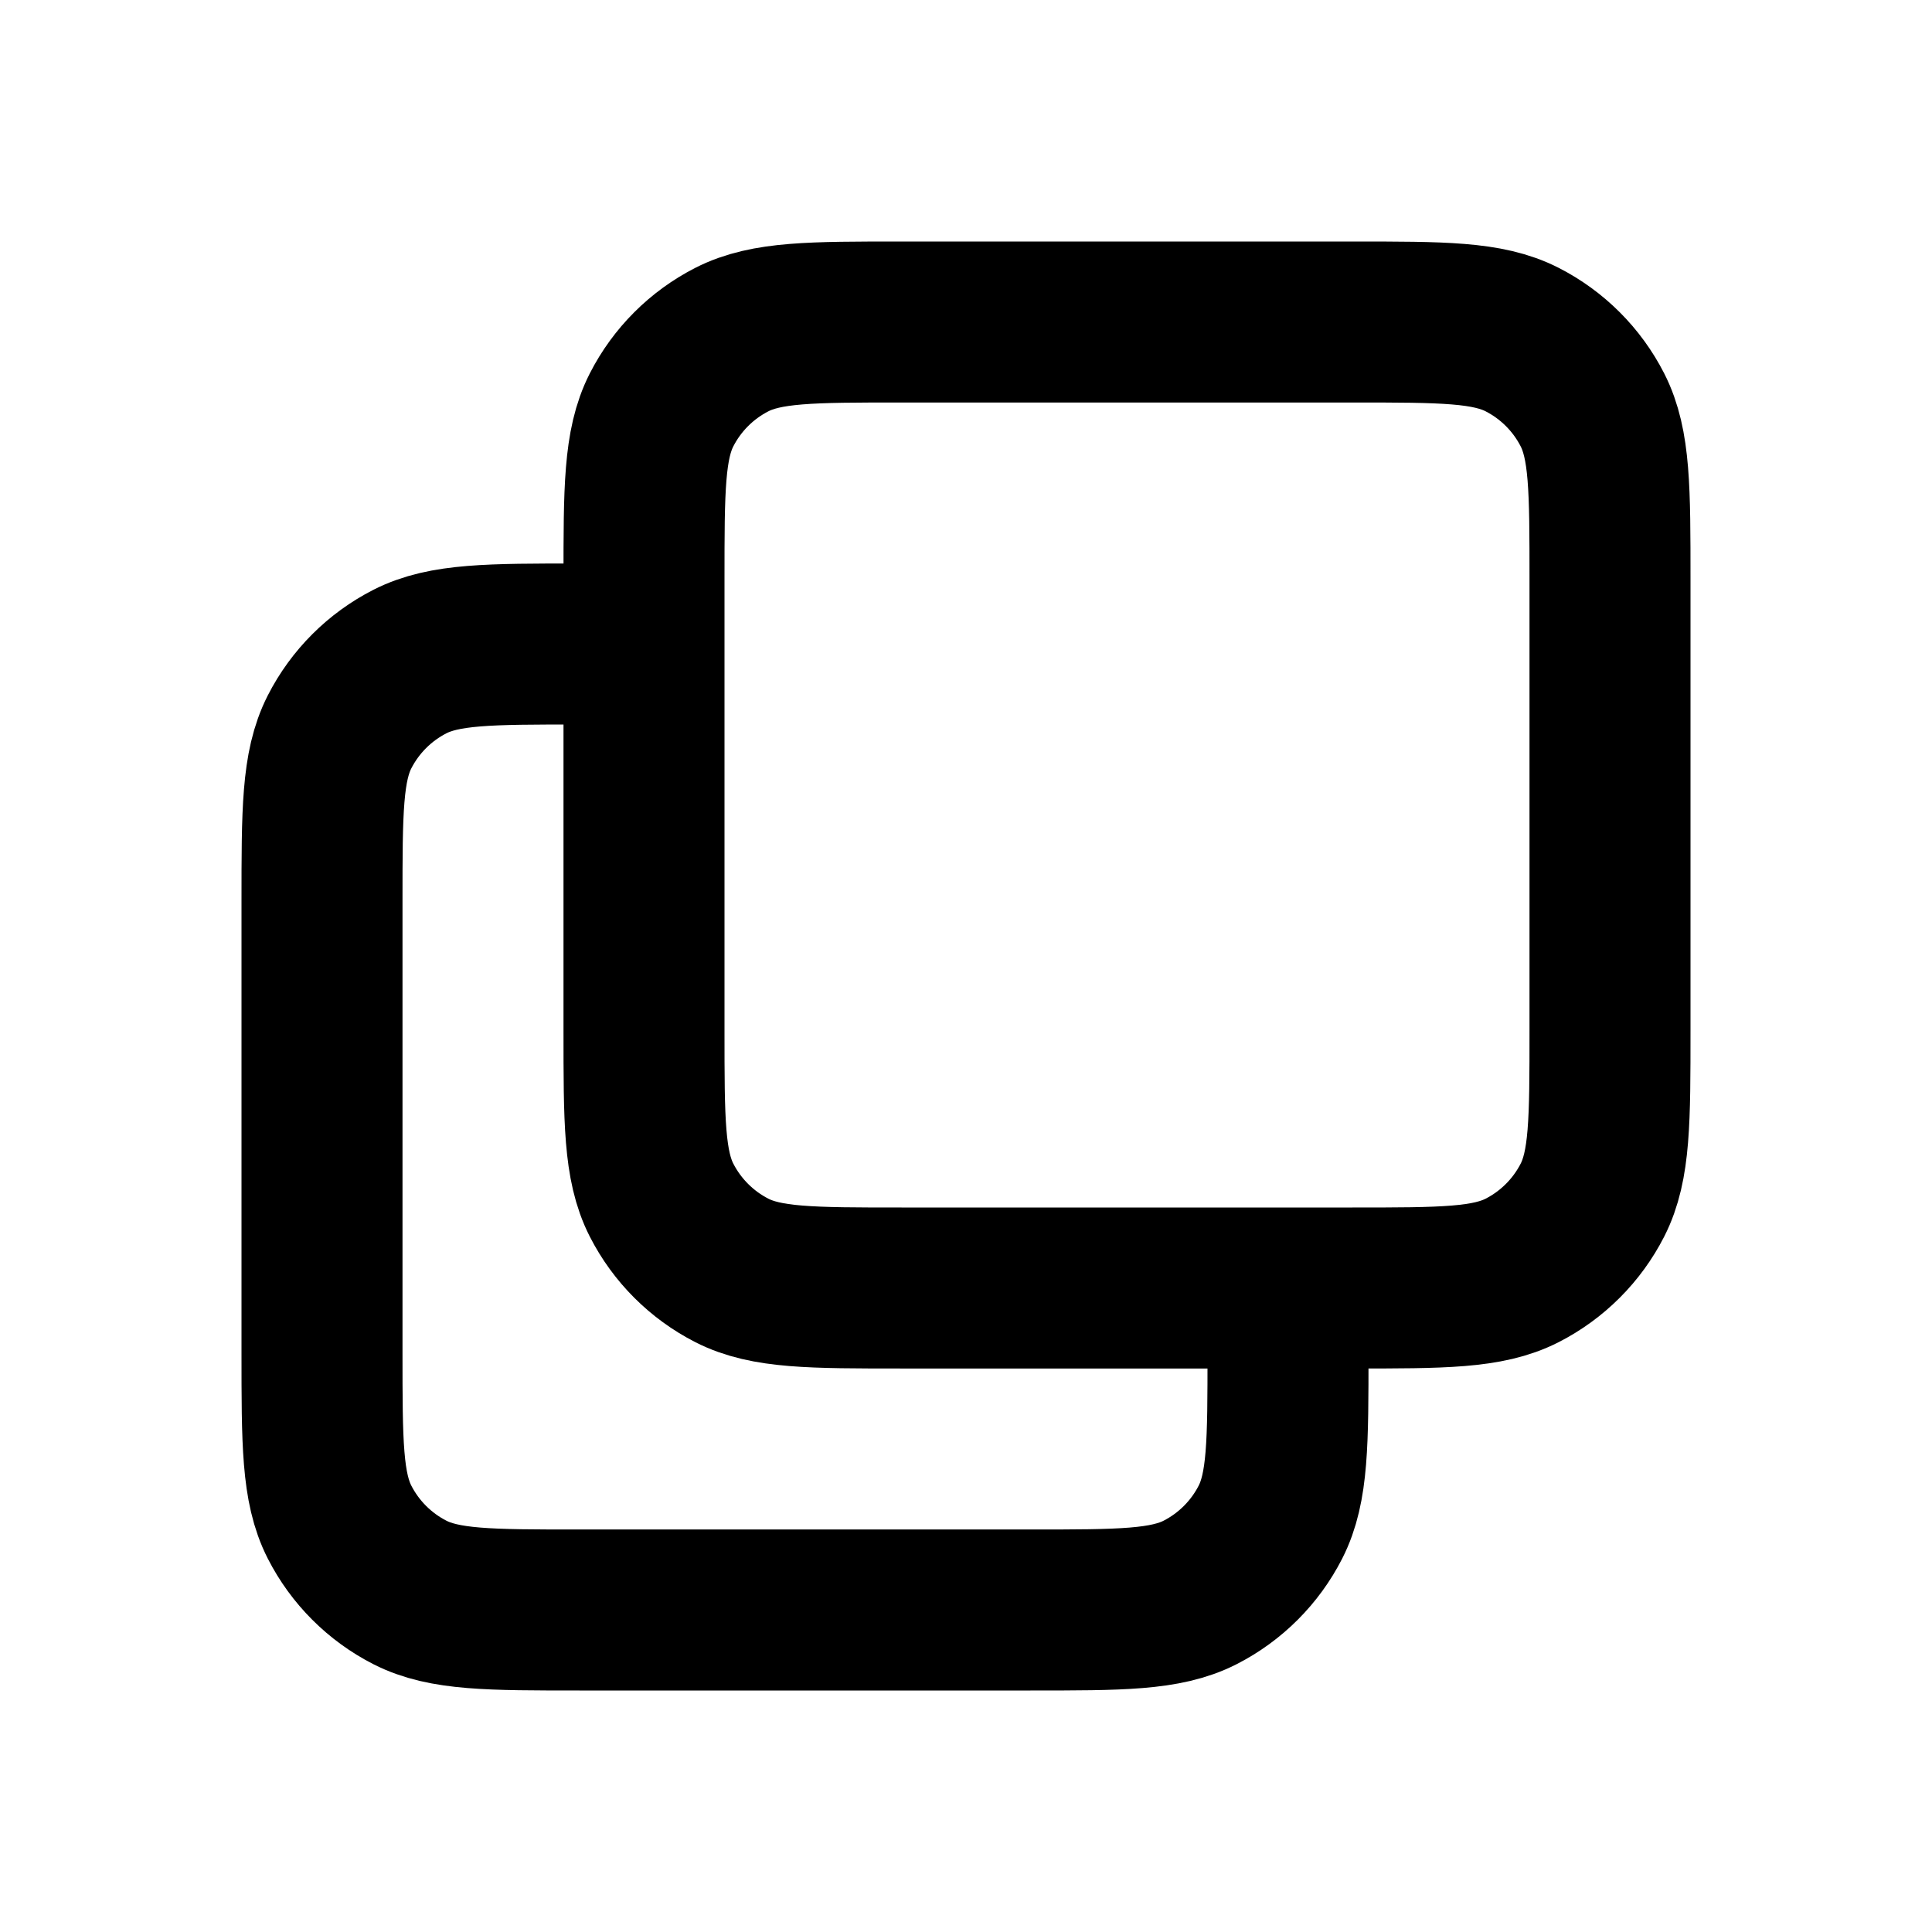
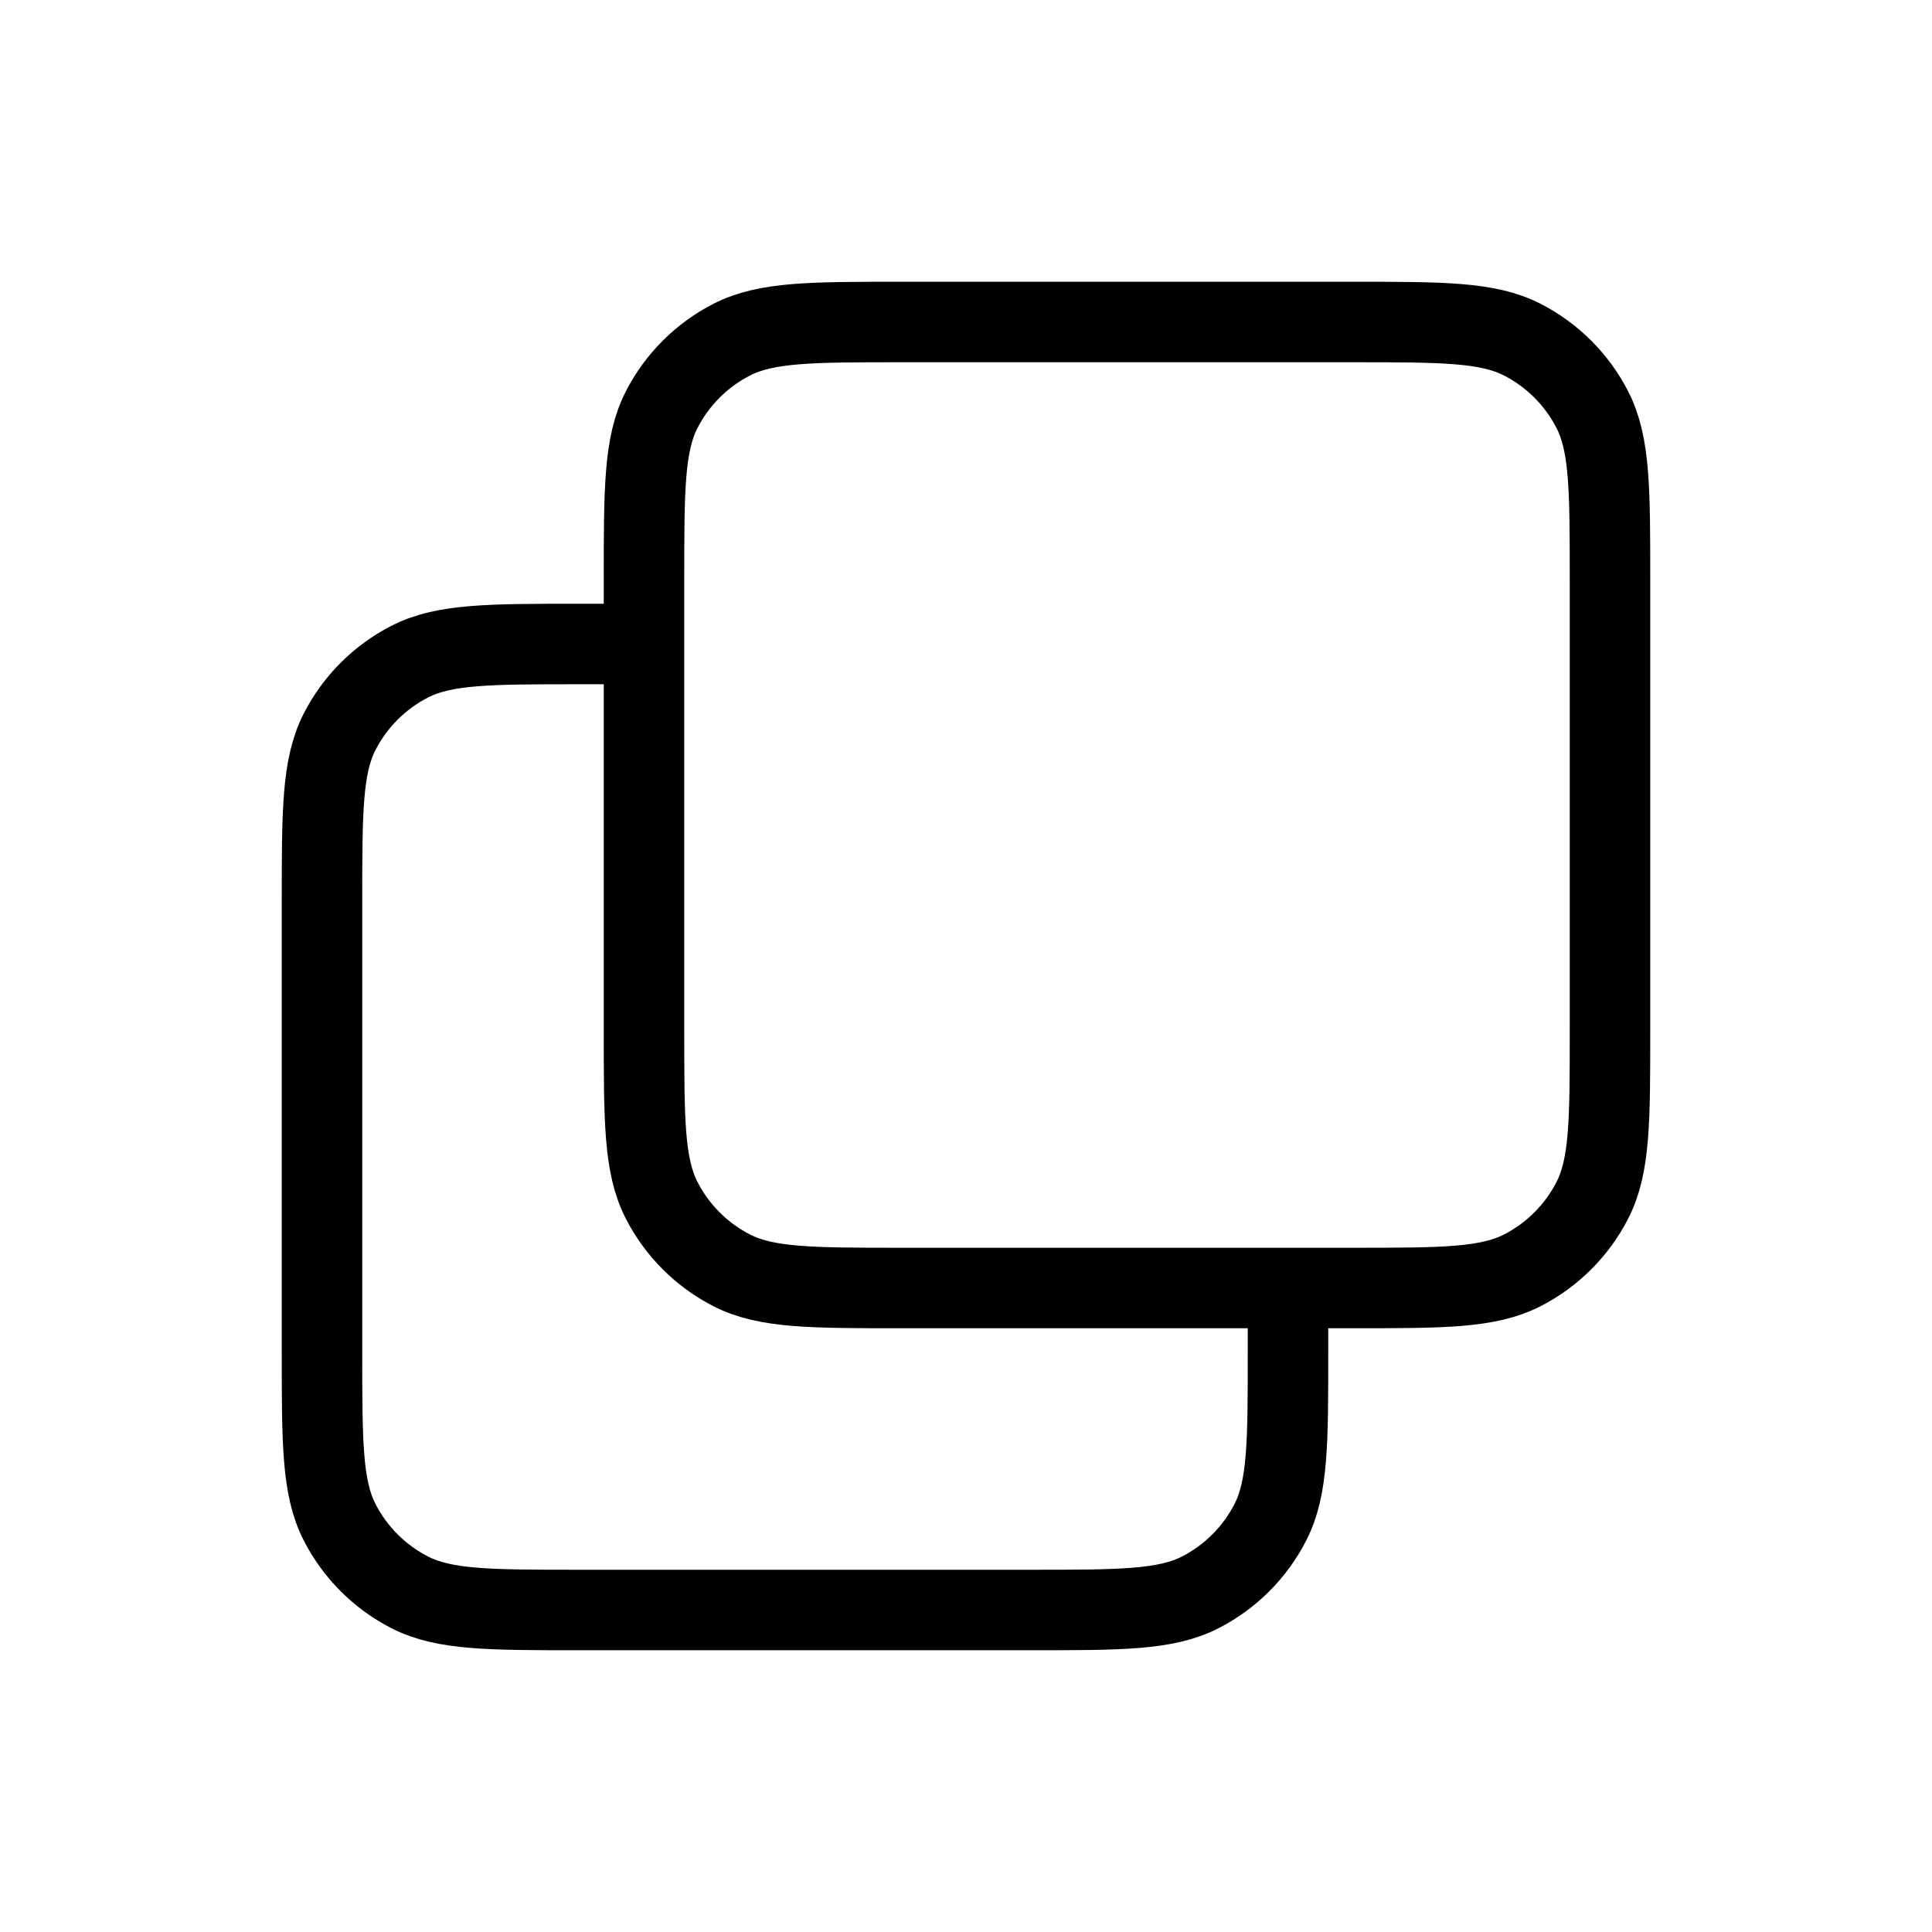
<svg xmlns="http://www.w3.org/2000/svg" width="24" height="24" viewBox="0 0 24 24" fill="none">
-   <path d="M8 8H7.2C6.08 8 5.52 8 5.092 8.218C4.716 8.41 4.41 8.716 4.218 9.092C4 9.52 4 10.08 4 11.2V16.8C4 17.92 4 18.48 4.218 18.908C4.41 19.284 4.716 19.59 5.092 19.782C5.52 20 6.08 20 7.2 20H12.8C13.92 20 14.48 20 14.908 19.782C15.284 19.59 15.59 19.284 15.782 18.908C16 18.48 16 17.92 16 16.8V16M11.2 16H16.8C17.92 16 18.48 16 18.908 15.782C19.284 15.59 19.59 15.284 19.782 14.908C20 14.48 20 13.92 20 12.8V7.2C20 6.08 20 5.52 19.782 5.092C19.59 4.716 19.284 4.41 18.908 4.218C18.48 4 17.92 4 16.8 4H11.2C10.08 4 9.52 4 9.092 4.218C8.716 4.41 8.41 4.716 8.218 5.092C8 5.52 8 6.08 8 7.2V12.8C8 13.92 8 14.48 8.218 14.908C8.41 15.284 8.716 15.59 9.092 15.782C9.52 16 10.08 16 11.2 16Z" stroke="black" stroke-width="2" stroke-linecap="round" stroke-linejoin="round" />
+   <path d="M8 8H7.2C6.08 8 5.52 8 5.092 8.218C4.716 8.41 4.41 8.716 4.218 9.092C4 9.52 4 10.08 4 11.2V16.8C4 17.92 4 18.48 4.218 18.908C4.41 19.284 4.716 19.59 5.092 19.782C5.52 20 6.08 20 7.2 20H12.8C13.92 20 14.48 20 14.908 19.782C15.284 19.59 15.59 19.284 15.782 18.908C16 18.48 16 17.92 16 16.8V16M11.2 16H16.8C17.92 16 18.48 16 18.908 15.782C19.284 15.59 19.59 15.284 19.782 14.908C20 14.48 20 13.92 20 12.8V7.2C20 6.08 20 5.52 19.782 5.092C19.59 4.716 19.284 4.41 18.908 4.218C18.48 4 17.92 4 16.8 4H11.2C10.08 4 9.52 4 9.092 4.218C8.716 4.41 8.41 4.716 8.218 5.092C8 5.52 8 6.08 8 7.2V12.8C8 13.92 8 14.48 8.218 14.908C8.41 15.284 8.716 15.59 9.092 15.782C9.52 16 10.08 16 11.2 16Z" stroke="currentColor" stroke-width="1" stroke-linecap="round" stroke-linejoin="round" />
</svg>
